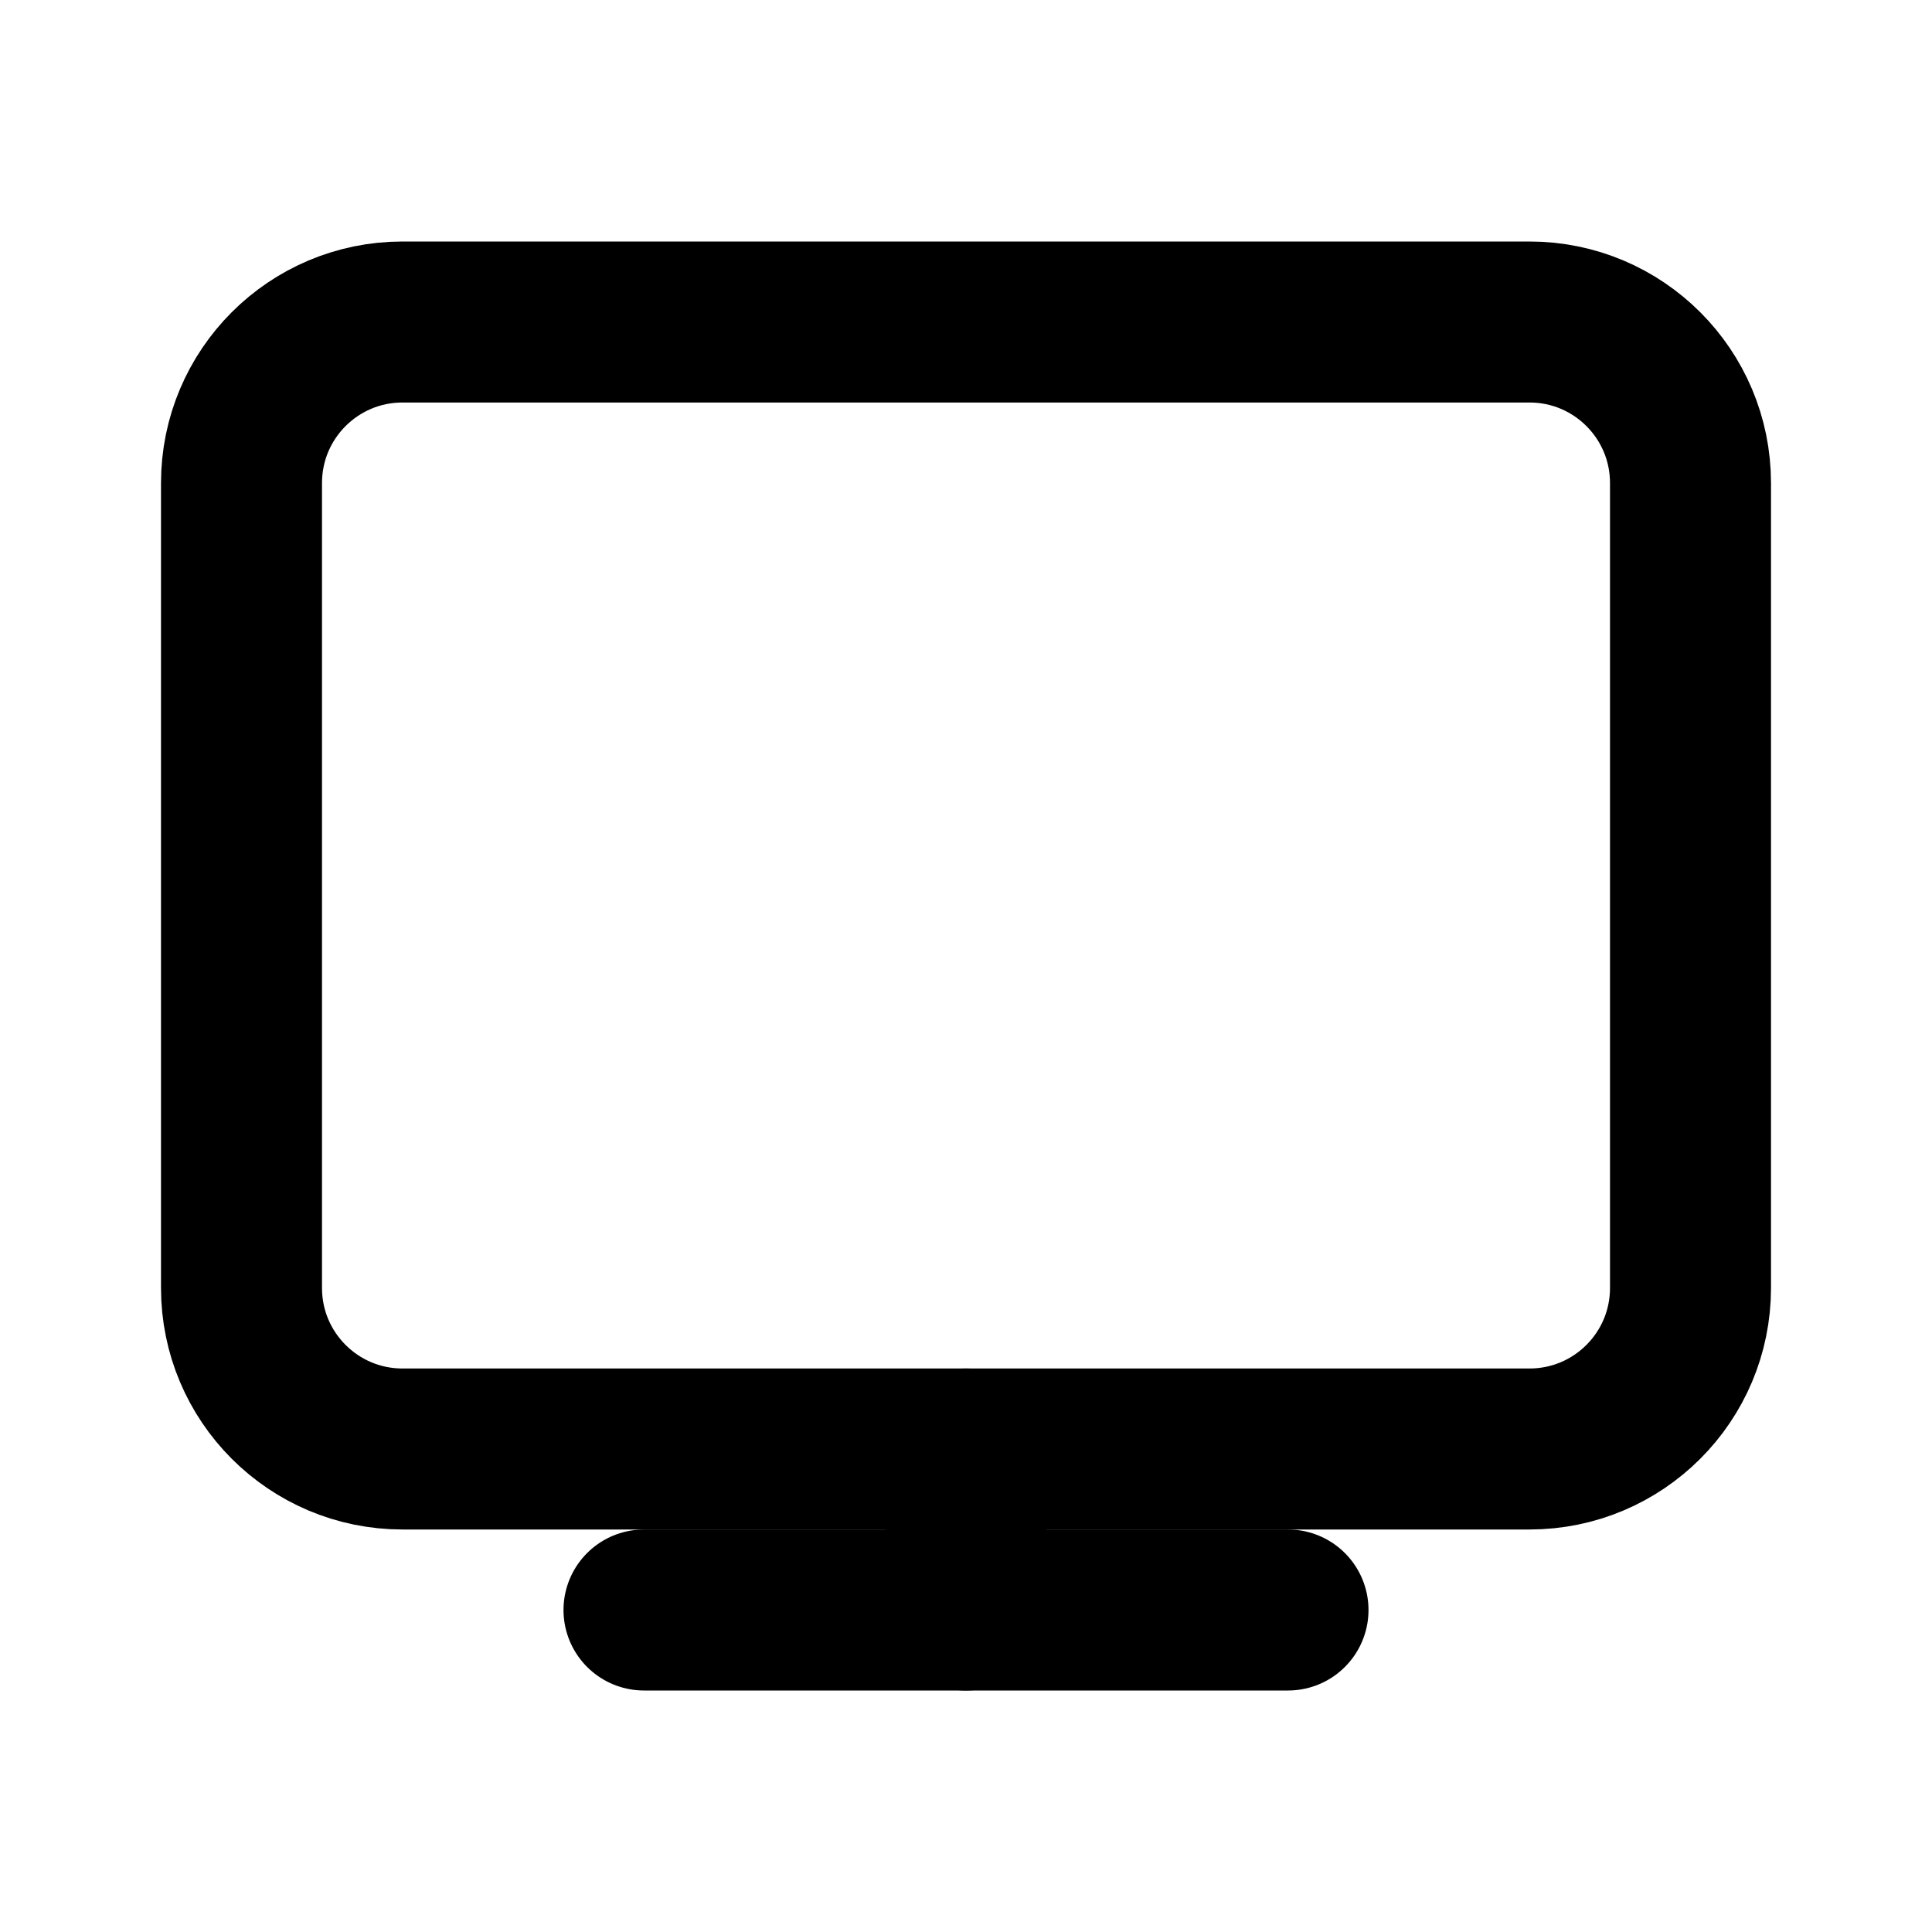
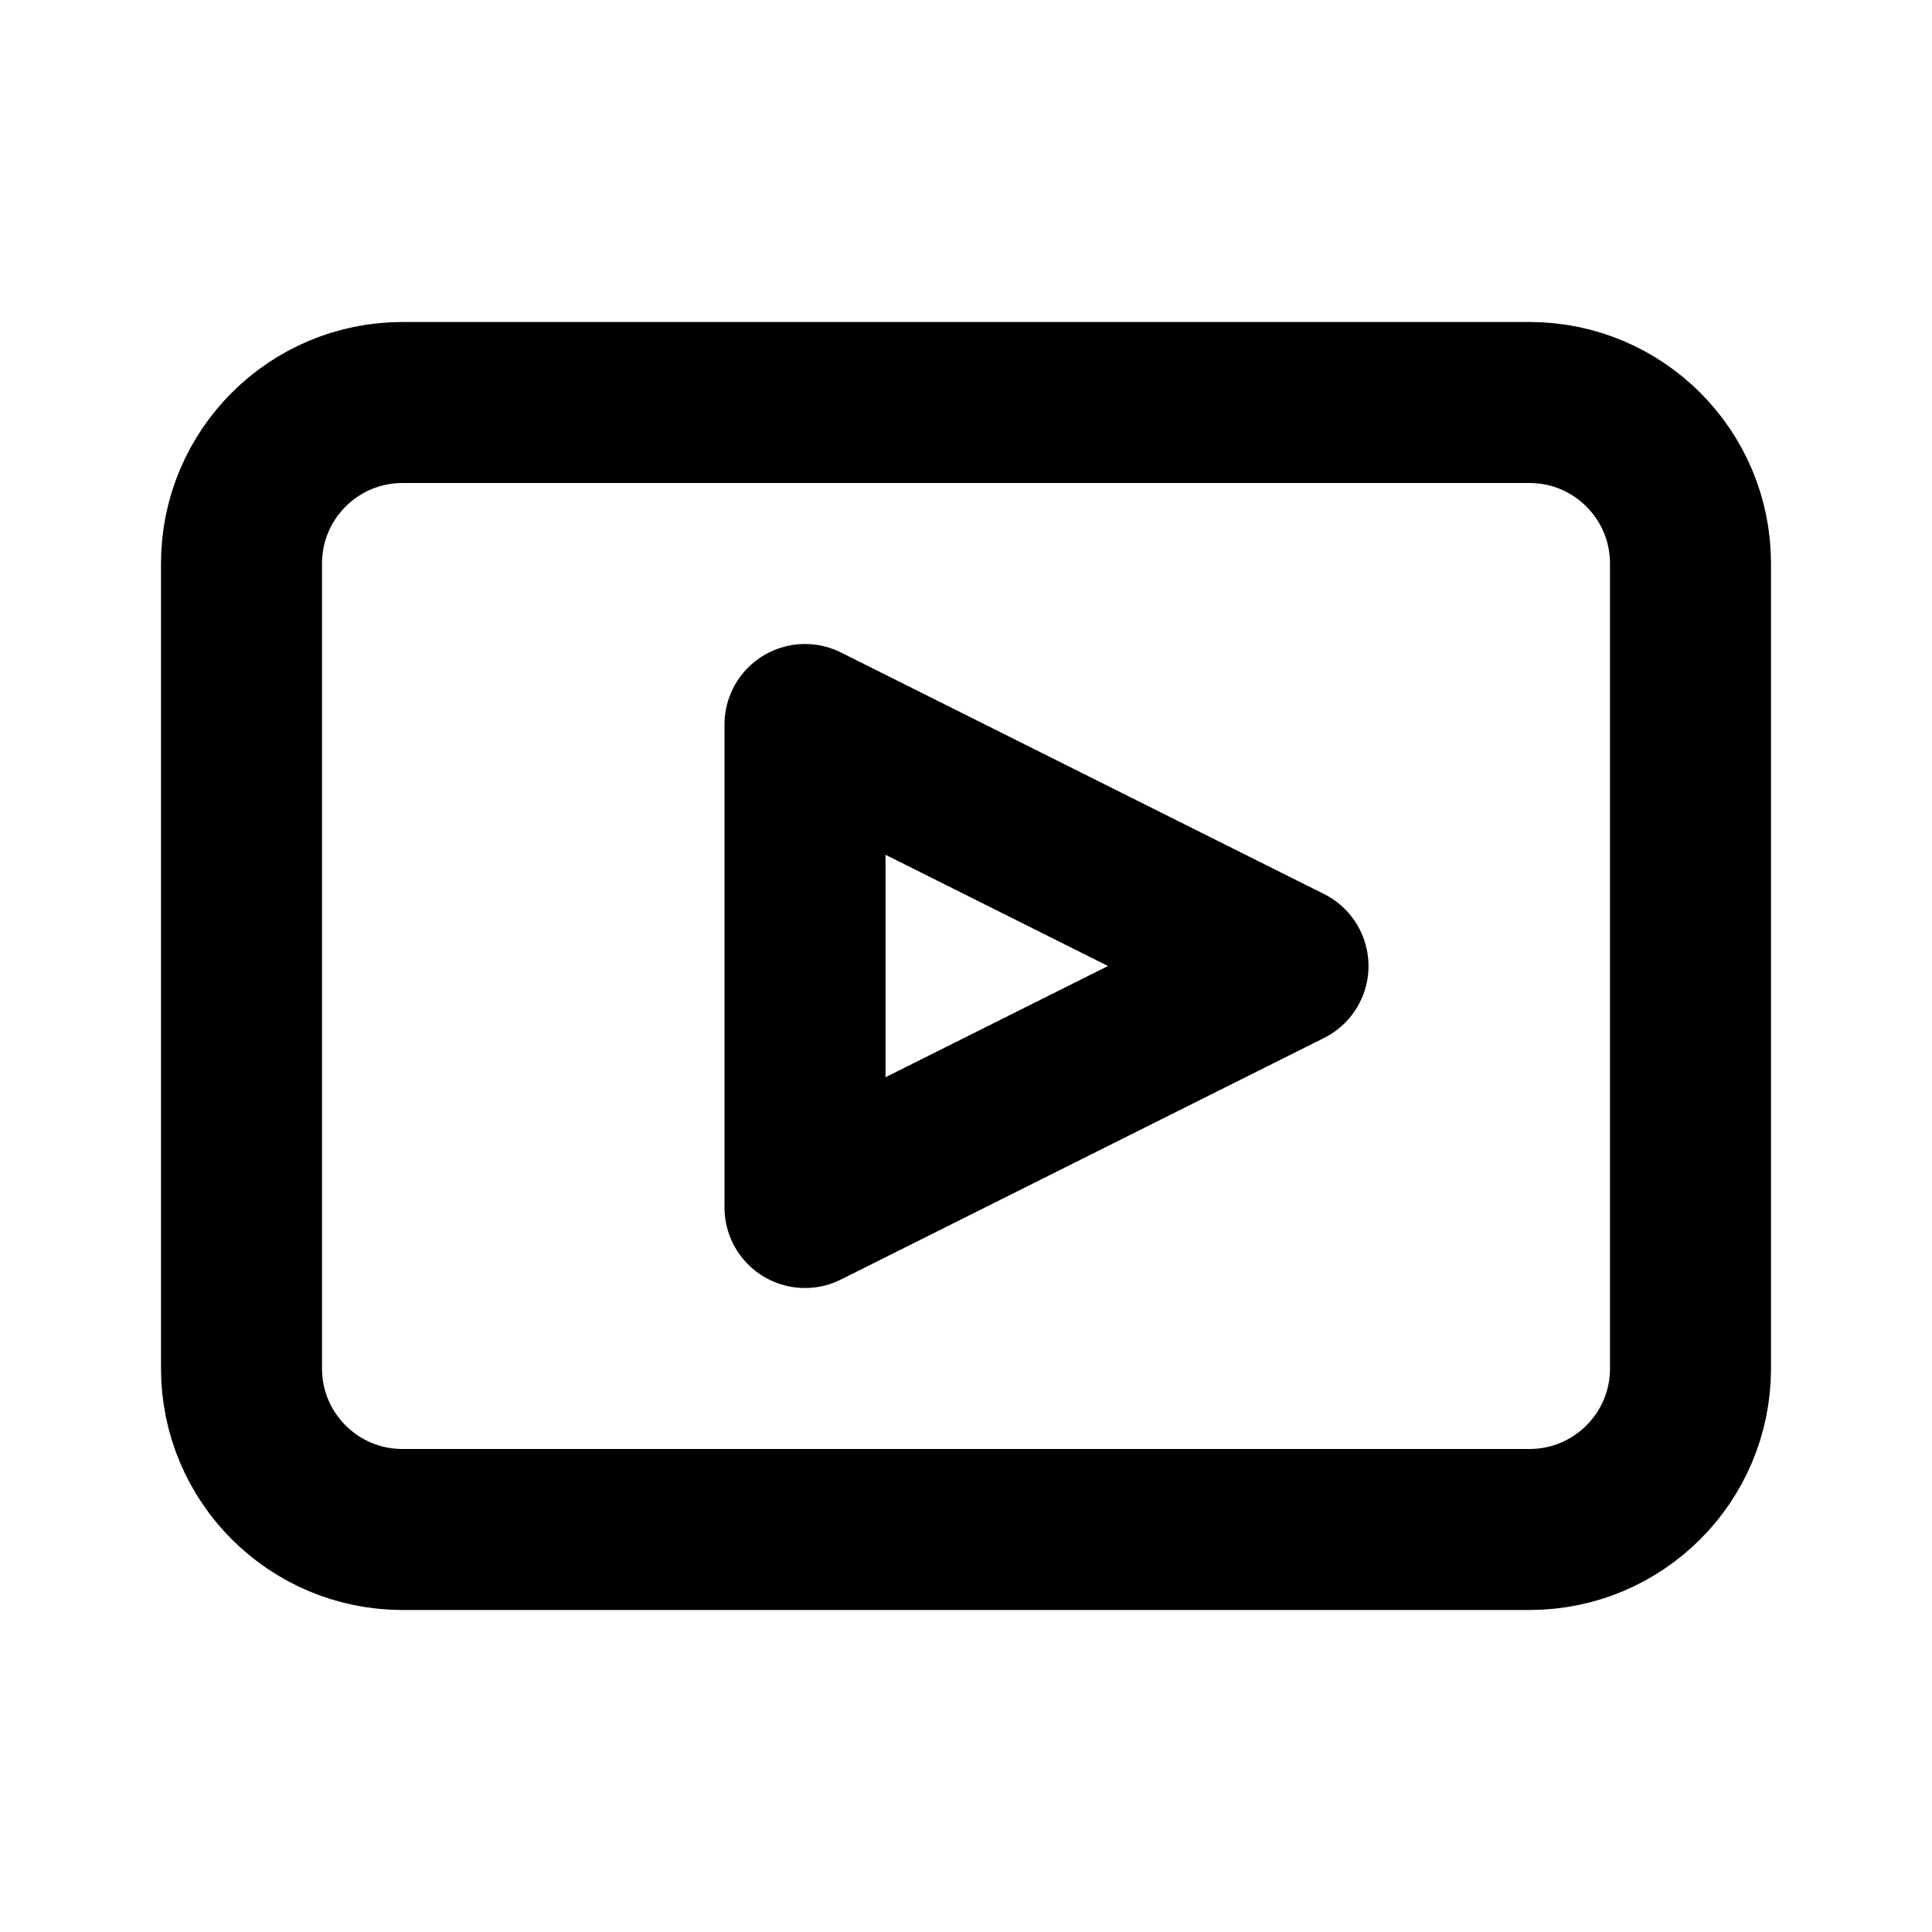
- <svg xmlns="http://www.w3.org/2000/svg" viewBox="0 0 24 24" fill="none" stroke="currentColor" stroke-width="2" stroke-linecap="round" stroke-linejoin="round">
-   <rect x="3" y="4" width="18" height="14" rx="2" ry="2" />
-   <line x1="8" y1="20" x2="16" y2="20" />
-   <line x1="12" y1="18" x2="12" y2="20" />
+ <svg xmlns="http://www.w3.org/2000/svg" width="24" height="24" viewBox="0 0 24 24" fill="none" stroke="currentColor" stroke-width="2" stroke-linecap="round" stroke-linejoin="round">
+   <rect x="3" y="5" width="18" height="14" rx="2" ry="2" />
+   <path d="M10 9l6 3-6 3z" />
</svg>
